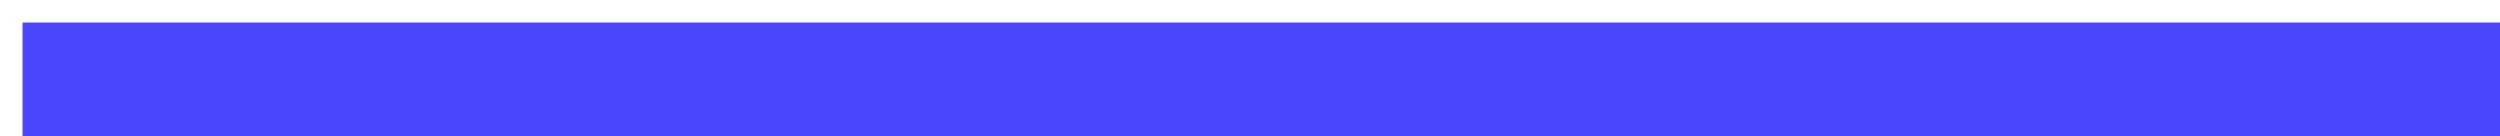
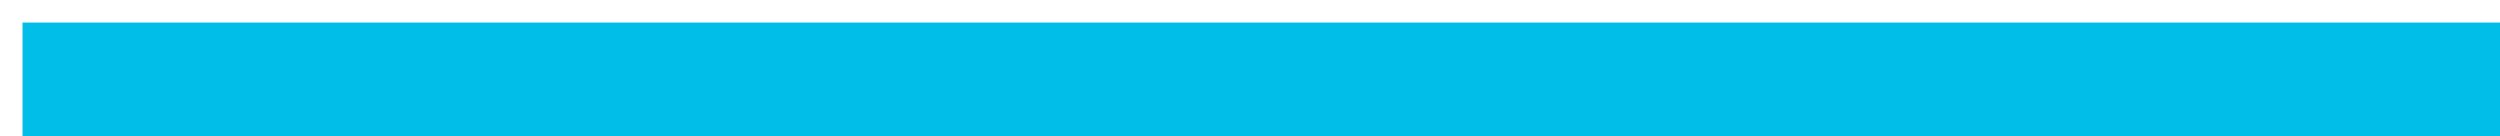
<svg xmlns="http://www.w3.org/2000/svg" width="55.5" height="3" viewBox="0 0 55.5 3" fill="none">
-   <path d="M2 0.5H0.5V3.5H2V0.5ZM57.5 3.5C58.328 3.5 59 2.828 59 2C59 1.172 58.328 0.5 57.5 0.5V3.5ZM2 3.5H57.5V0.5H2V3.5Z" fill="#4B47FF" />
+   <path d="M2 0.5H0.5V3.5H2V0.5ZM57.5 3.5C58.328 3.5 59 2.828 59 2C59 1.172 58.328 0.5 57.5 0.5V3.5ZM2 3.5H57.5V0.5H2V3.5Z" fill="#00bee8" />
</svg>
